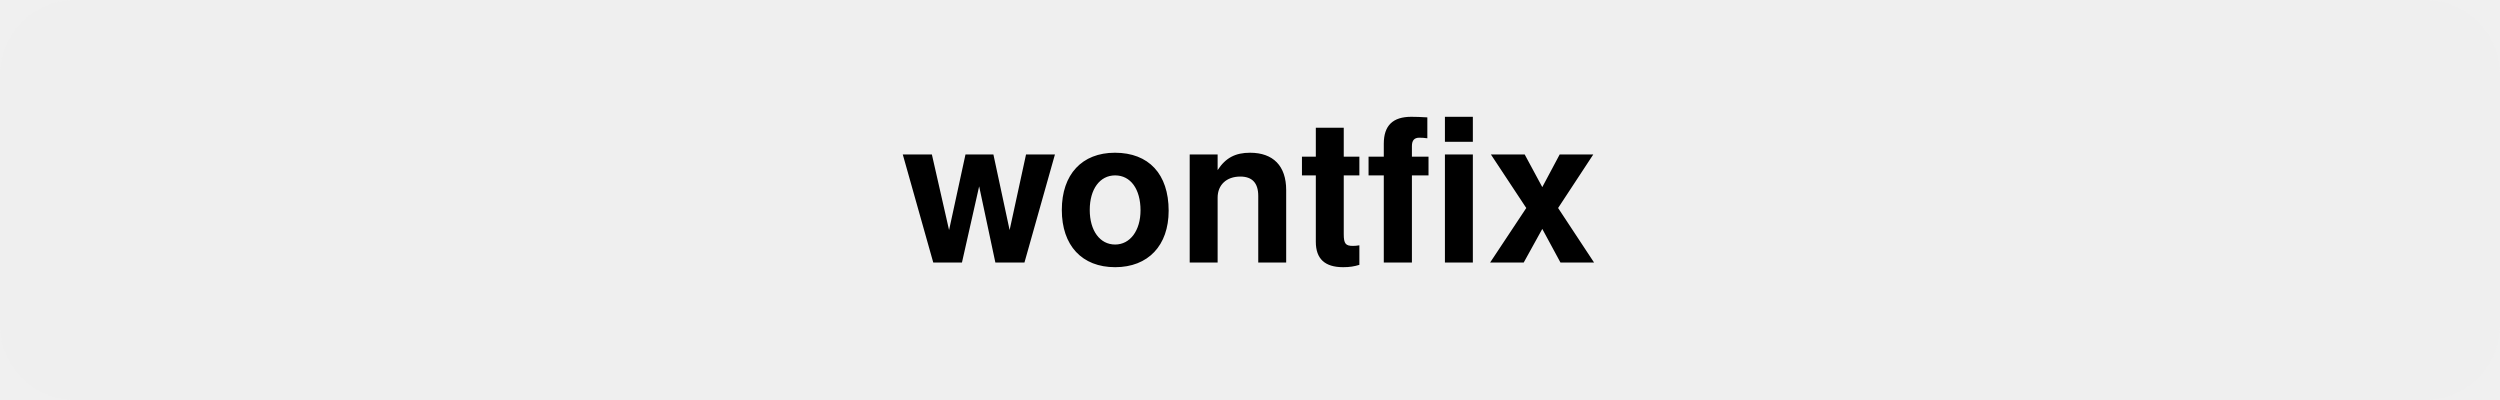
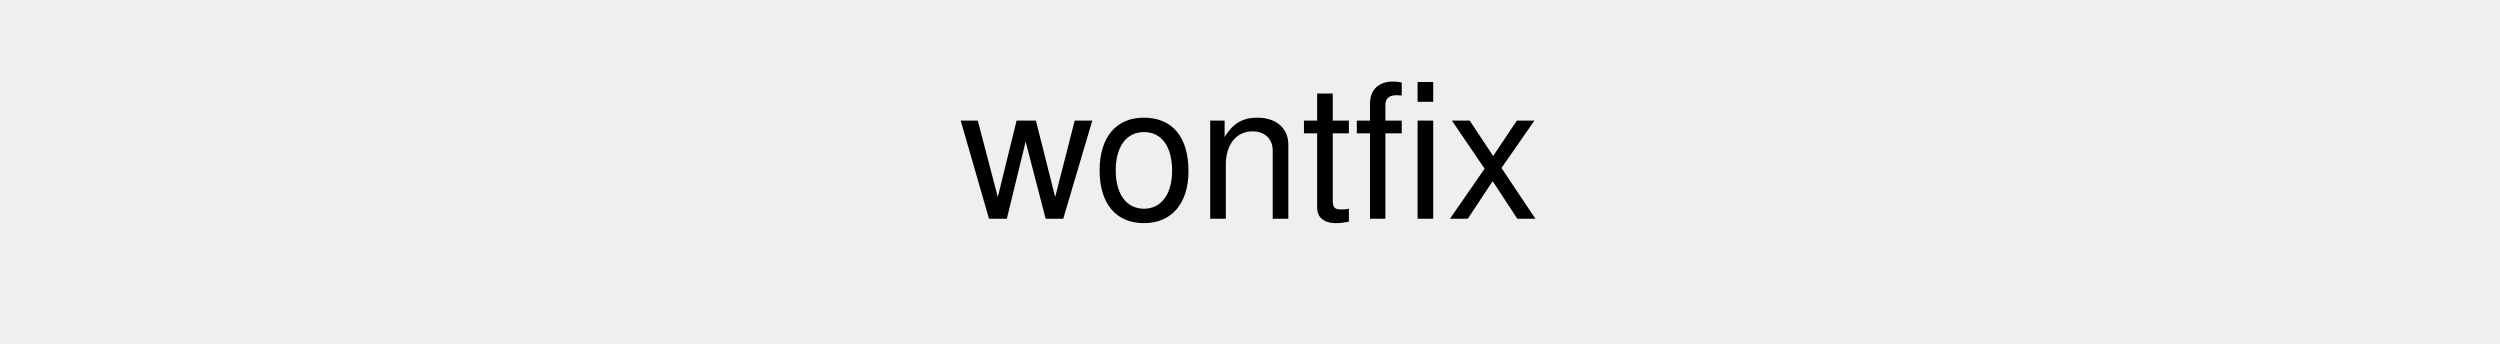
- <svg xmlns="http://www.w3.org/2000/svg" width="200" height="32">
+ <svg xmlns="http://www.w3.org/2000/svg" width="160" height="22">
  <clipPath id="a">
-     <rect width="200" height="32" rx="6" fill="#fff" />
+     <rect width="160" height="22" rx="10" fill="#fff" />
  </clipPath>
  <g clip-path="url(#a)">
-     <path fill="#efefef" d="M0 0h200v32H0z" />
+     <path fill="#efefef" d="M0 0h160v22H0z" />
  </g>
-   <g fill="#000" font-family="Helvetica, arial, nimbussansl, liberationsans, freesans, clean, sans-serif" font-size="16" font-weight="600" text-anchor="middle">
-     <text x="100" y="21">wontfix</text>
+   <g fill="#000" font-family="Helvetica, arial, nimbussansl, liberationsans, freesans, clean, sans-serif" font-size="12" font-weight="400" text-anchor="middle">
+     <text x="80" y="14">wontfix</text>
  </g>
</svg>
